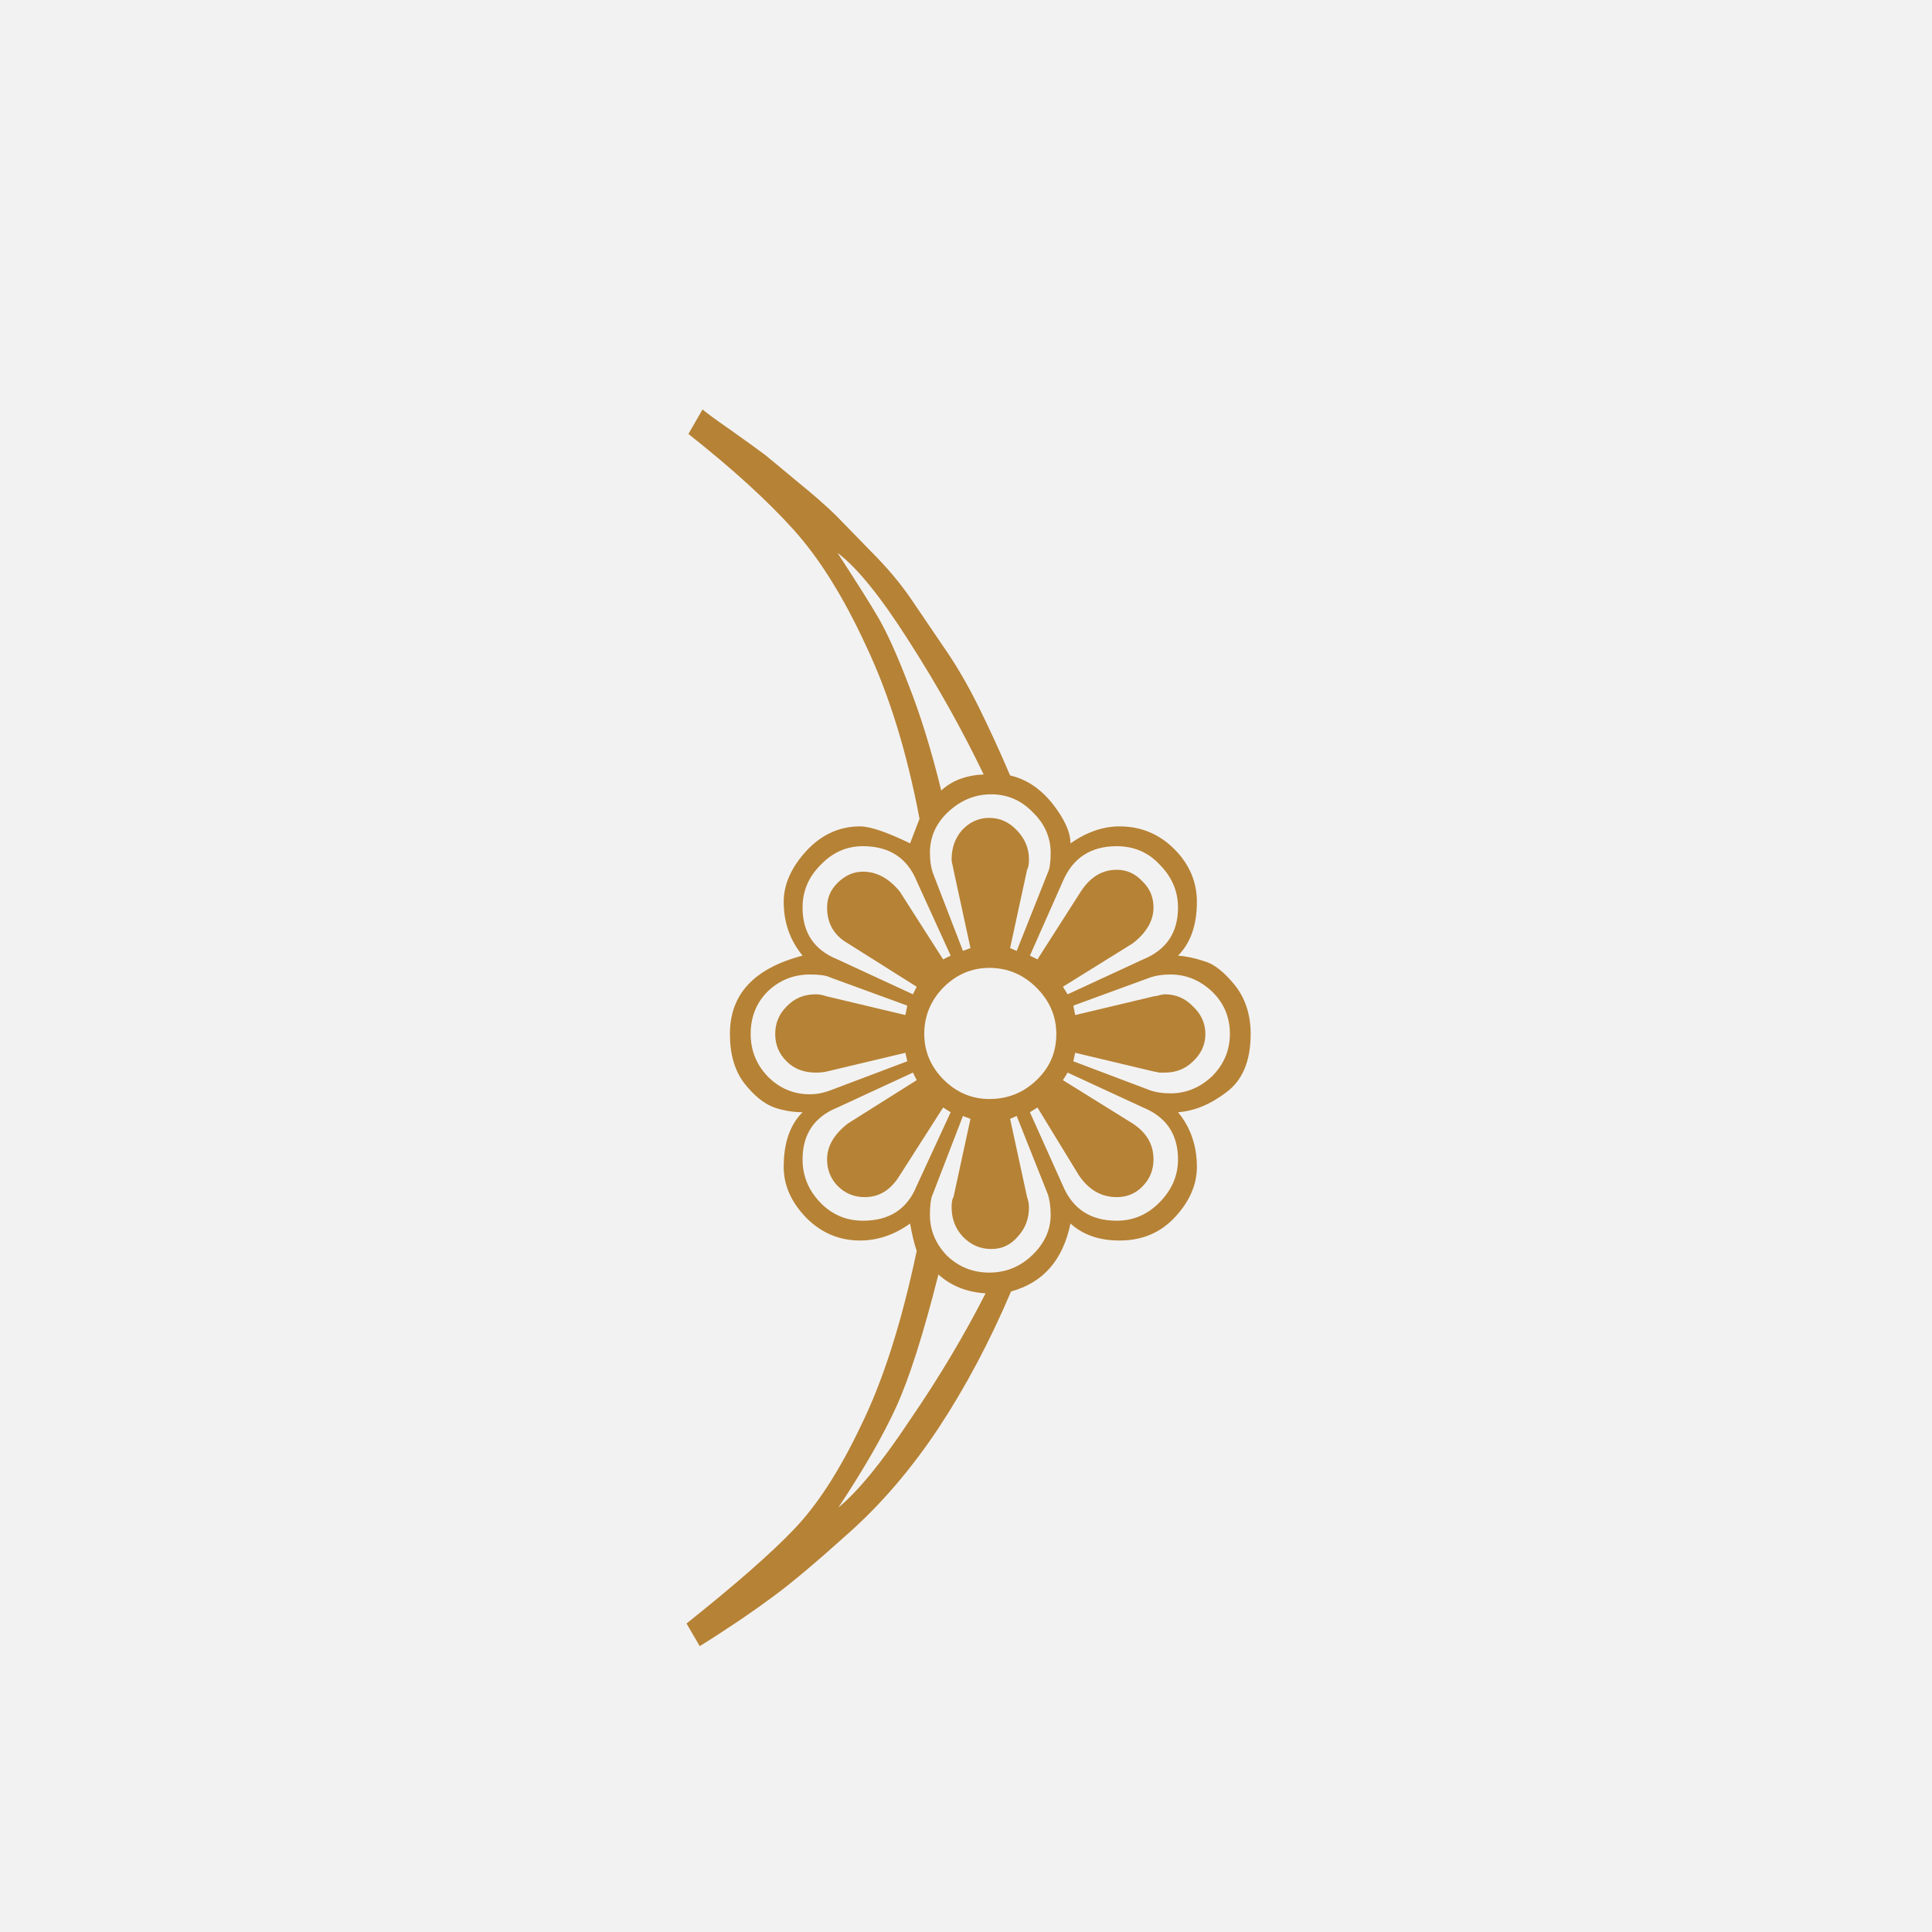
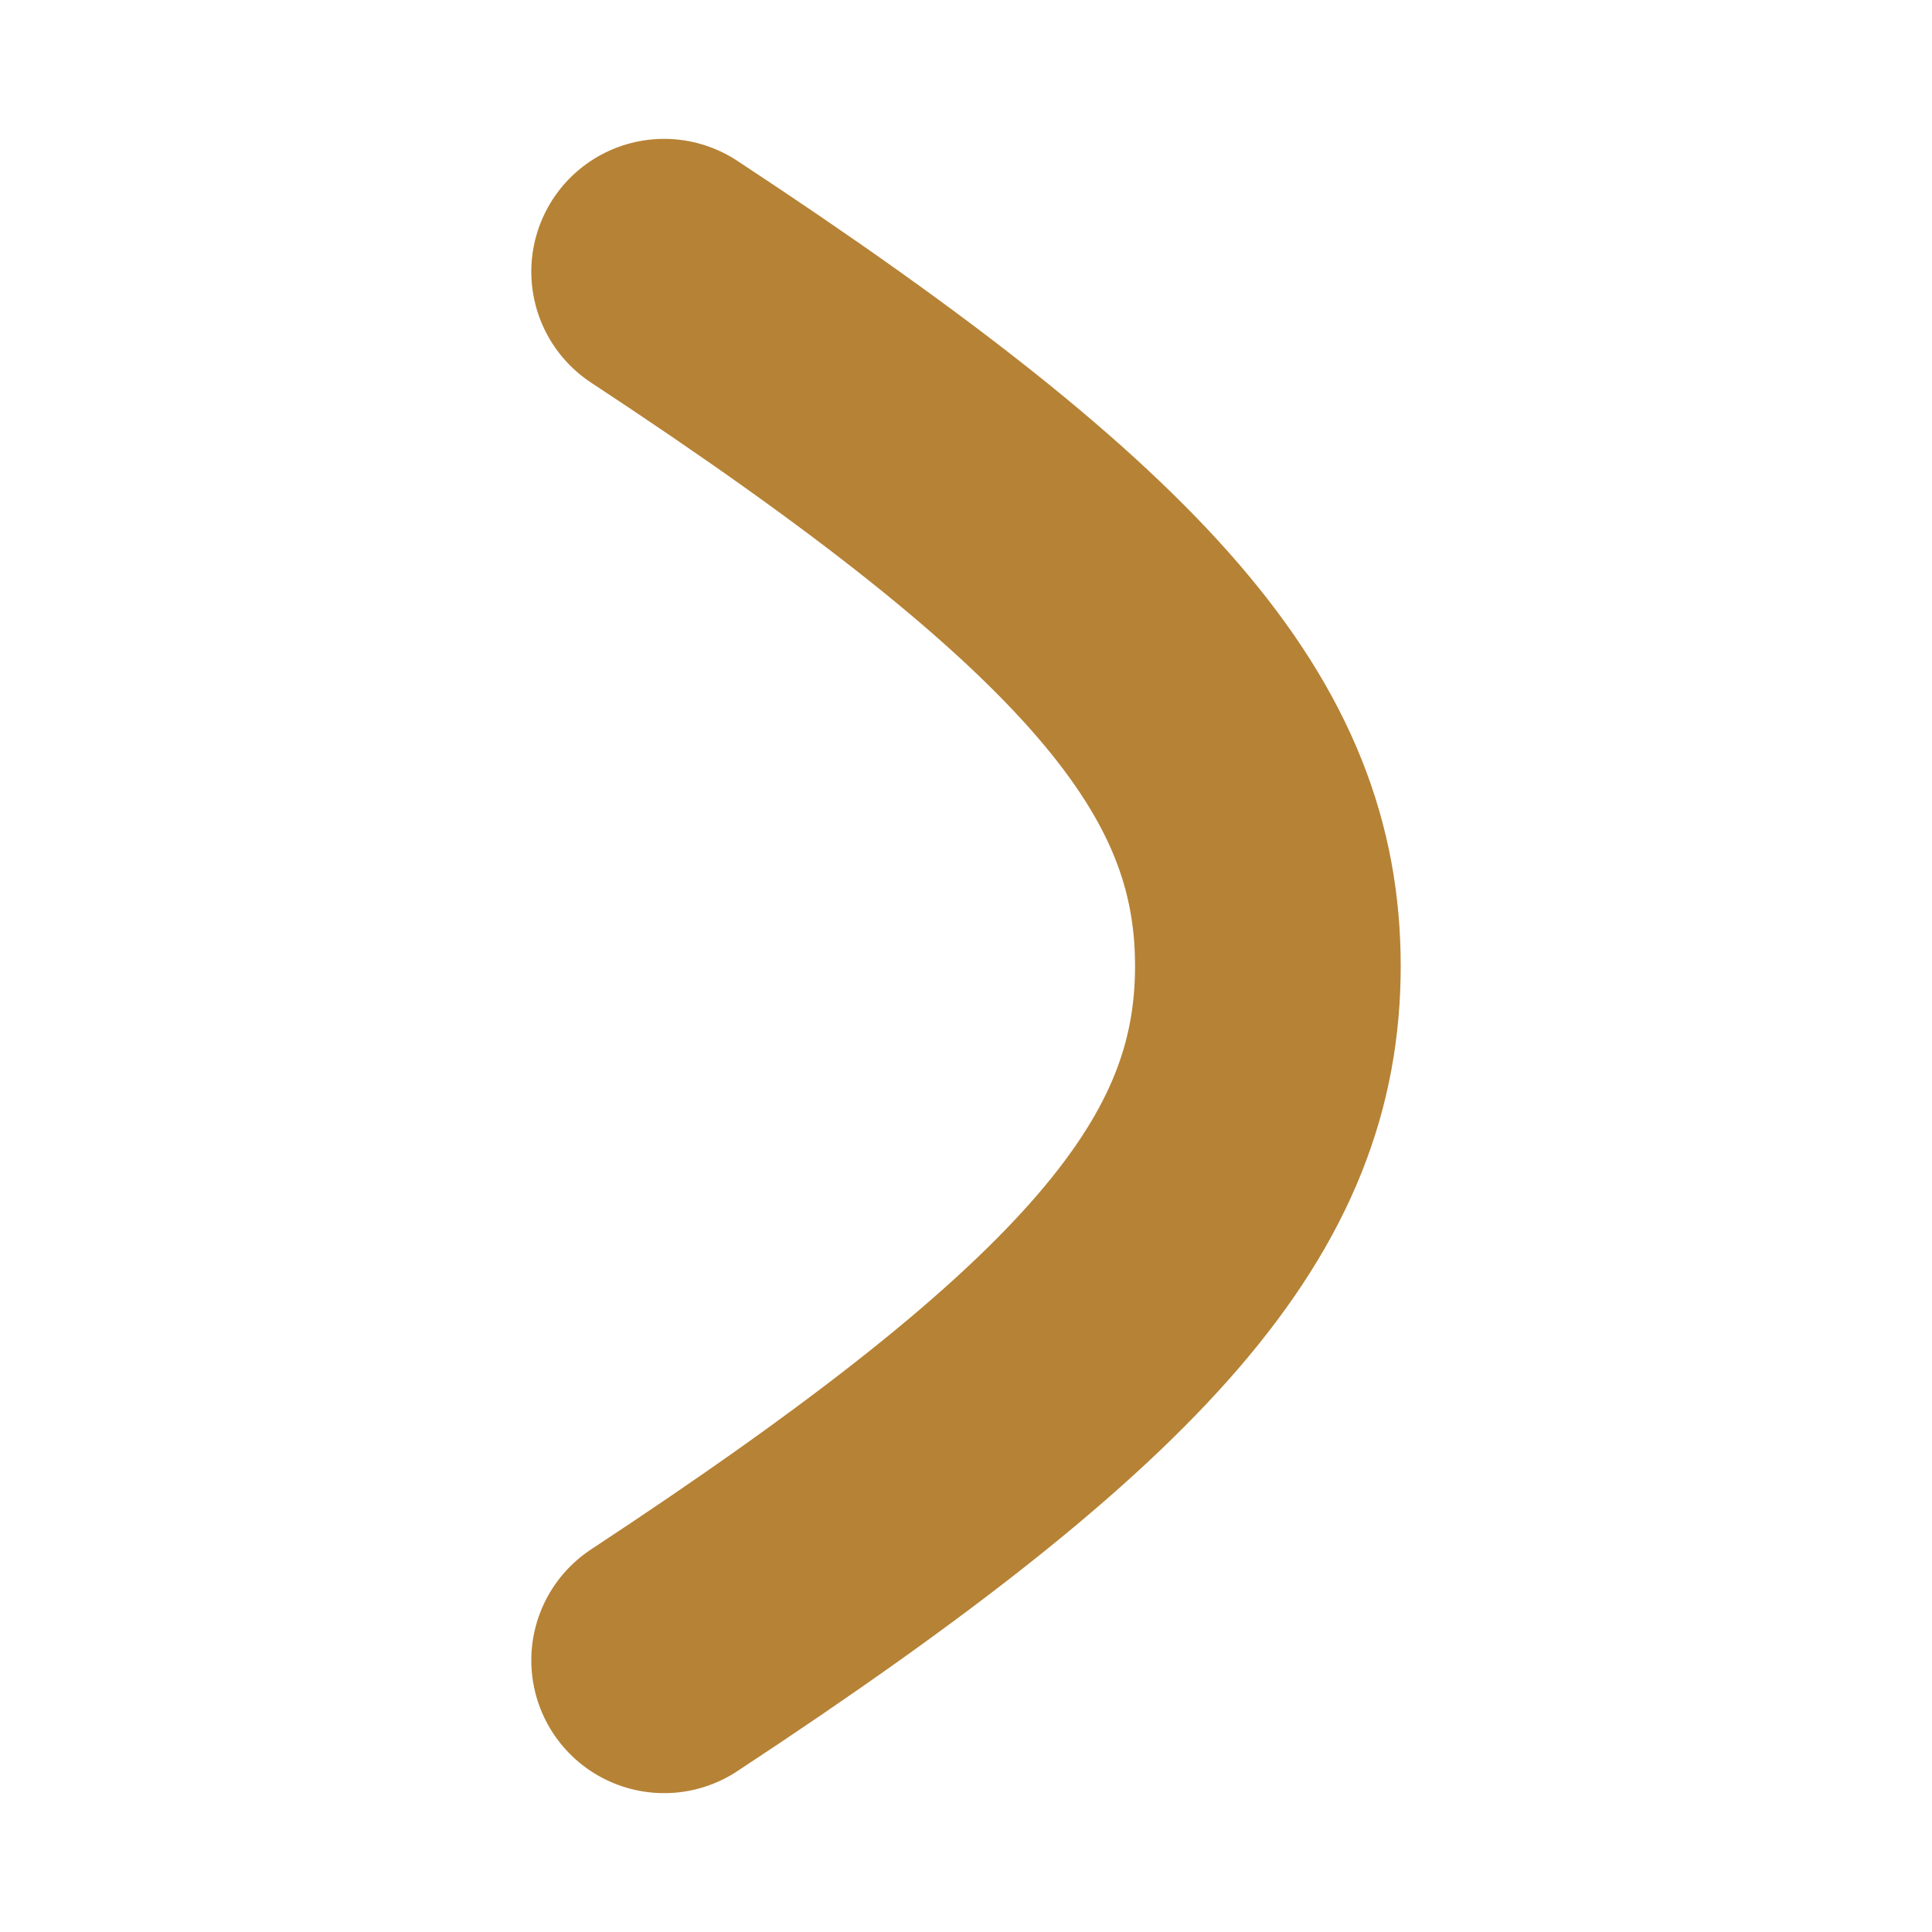
<svg xmlns="http://www.w3.org/2000/svg" viewBox="0 0 32 32">
-   <rect width="32" height="32" fill="#f3f2f2" />
-   <text x="16" y="23" font-family="Amiri, Scheherazade New, serif" font-size="24" text-anchor="middle" fill="#b68235">﴿</text>
+   <style>
+     .mark { fill: none; stroke: #b68235; stroke-linecap: round; }
+     @media (prefers-color-scheme: dark) { .mark { stroke: #e1ad66; } }
+   </style>
+   <path class="mark" stroke-width="4.4" d="M11 4.5C18.6 9.5 21 12.4 21 16S18.6 22.5 11 27.5" />
</svg>
